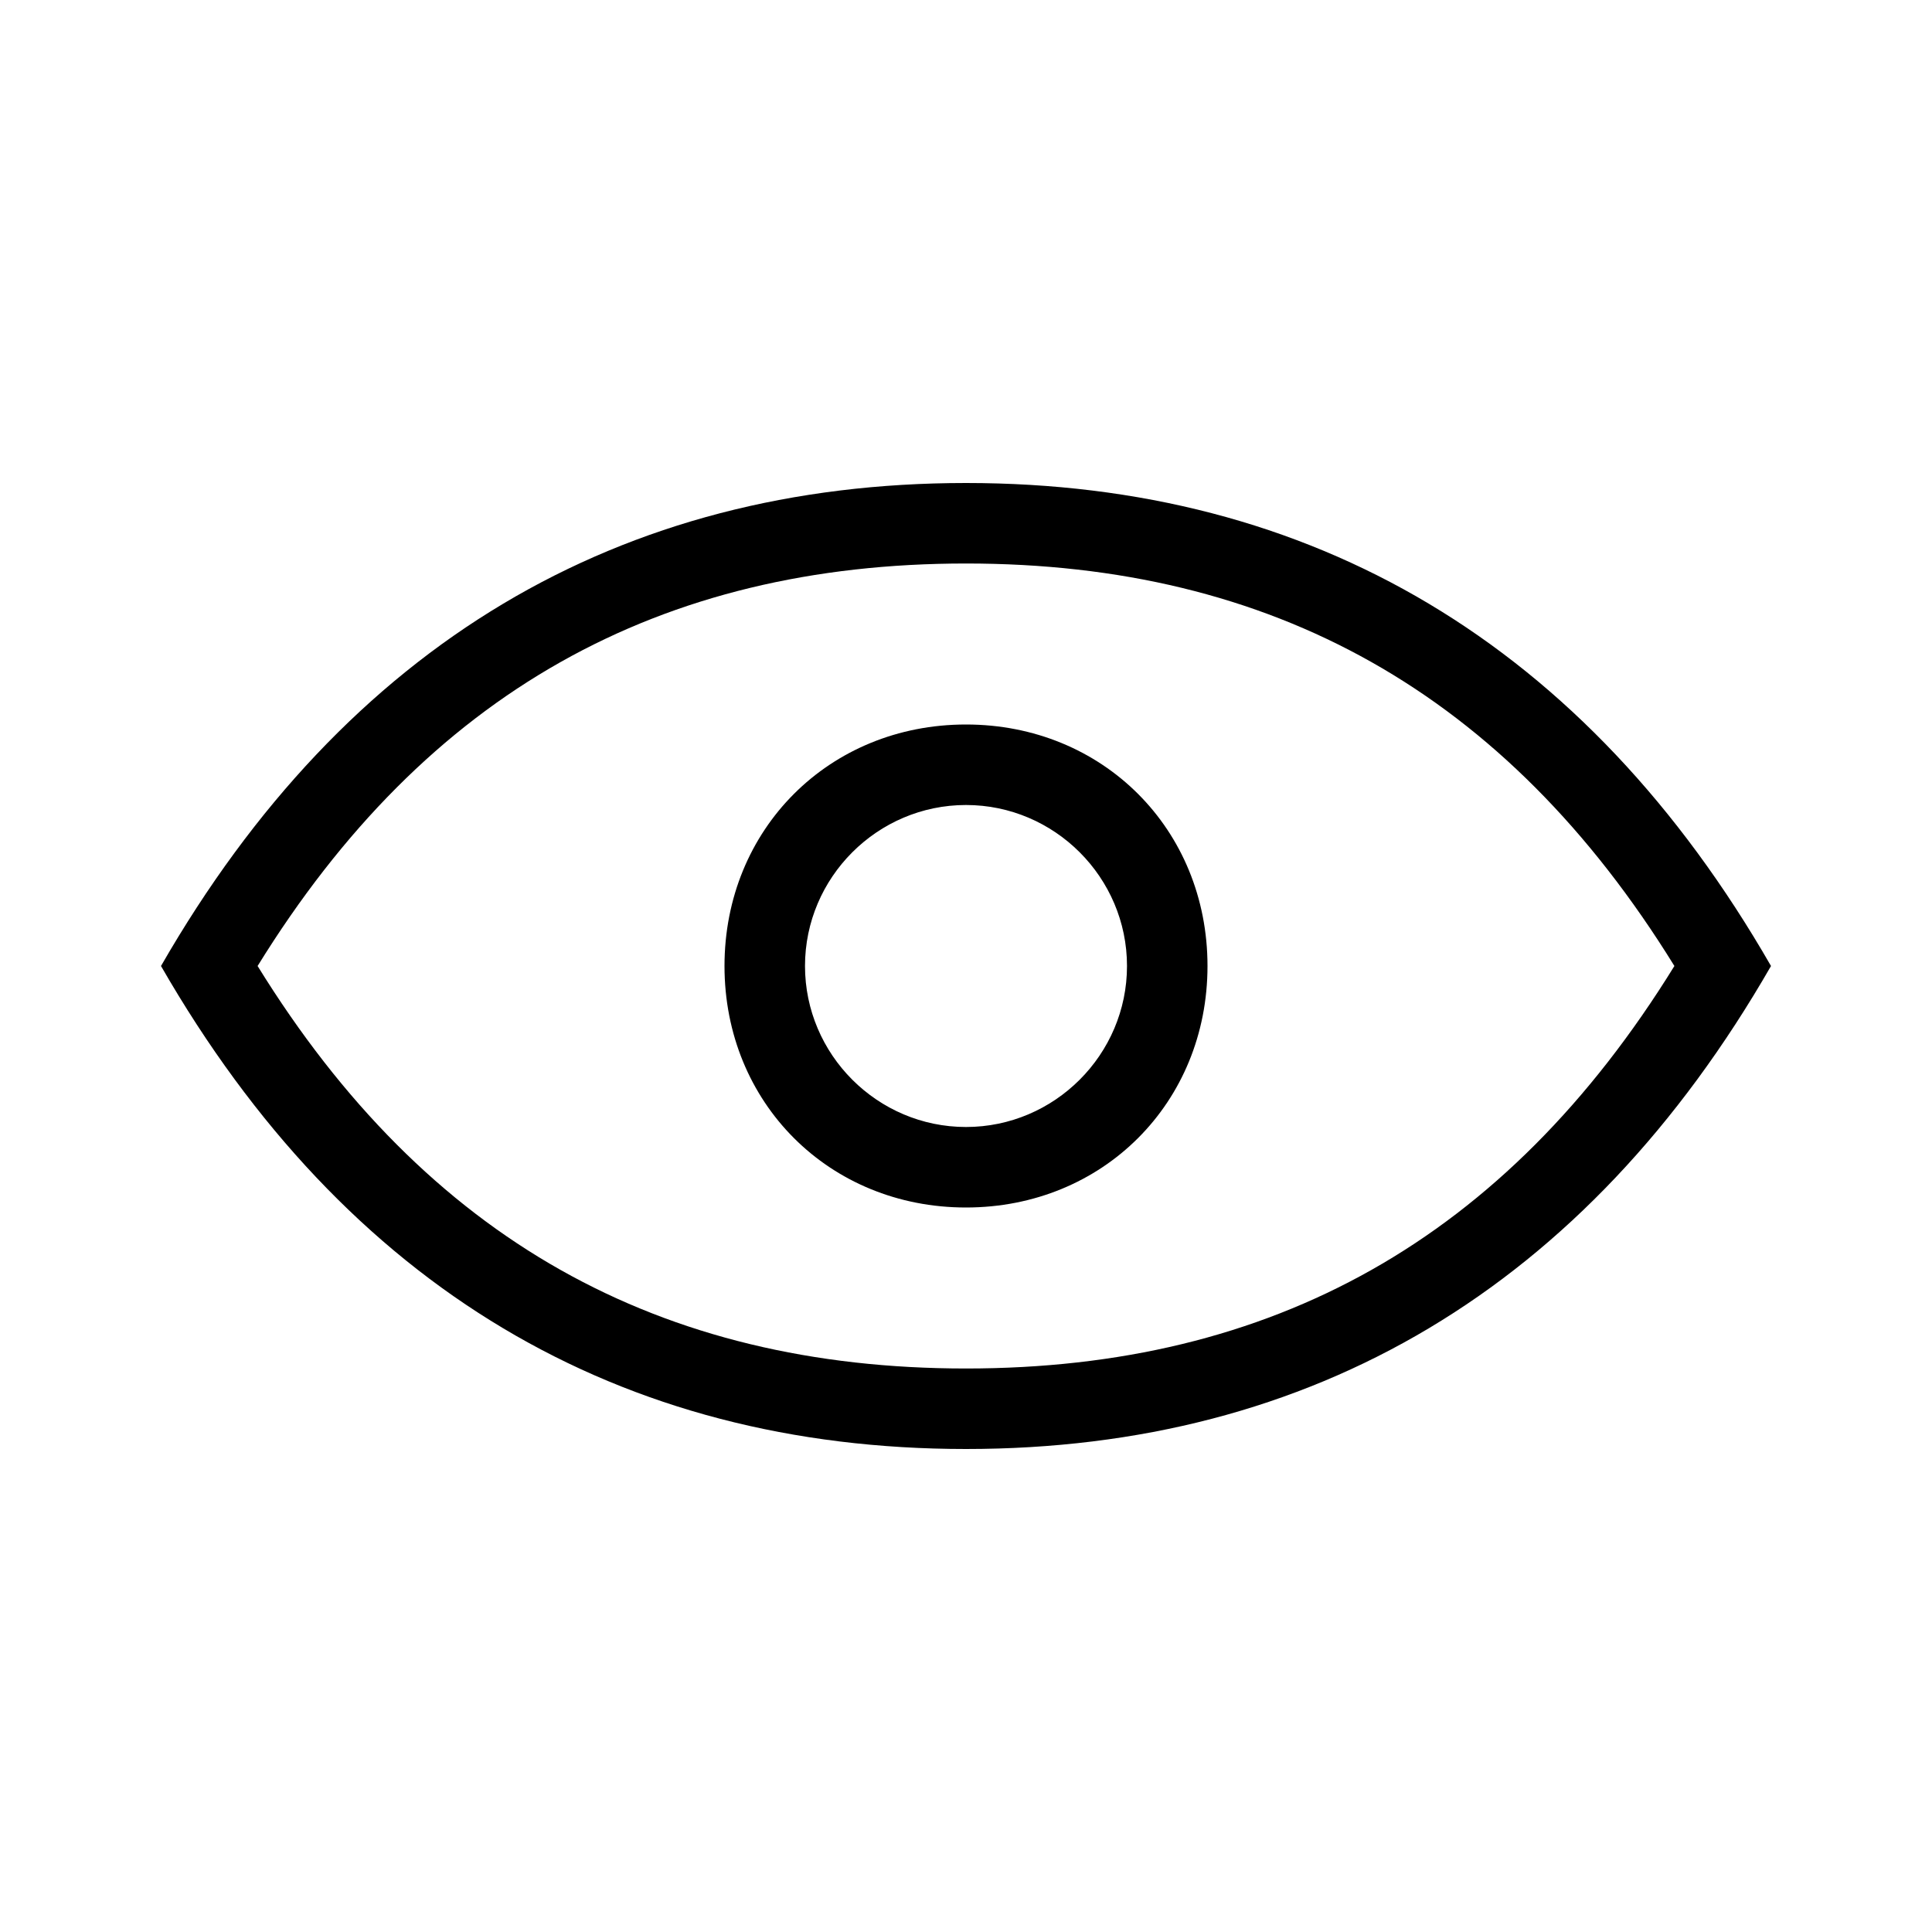
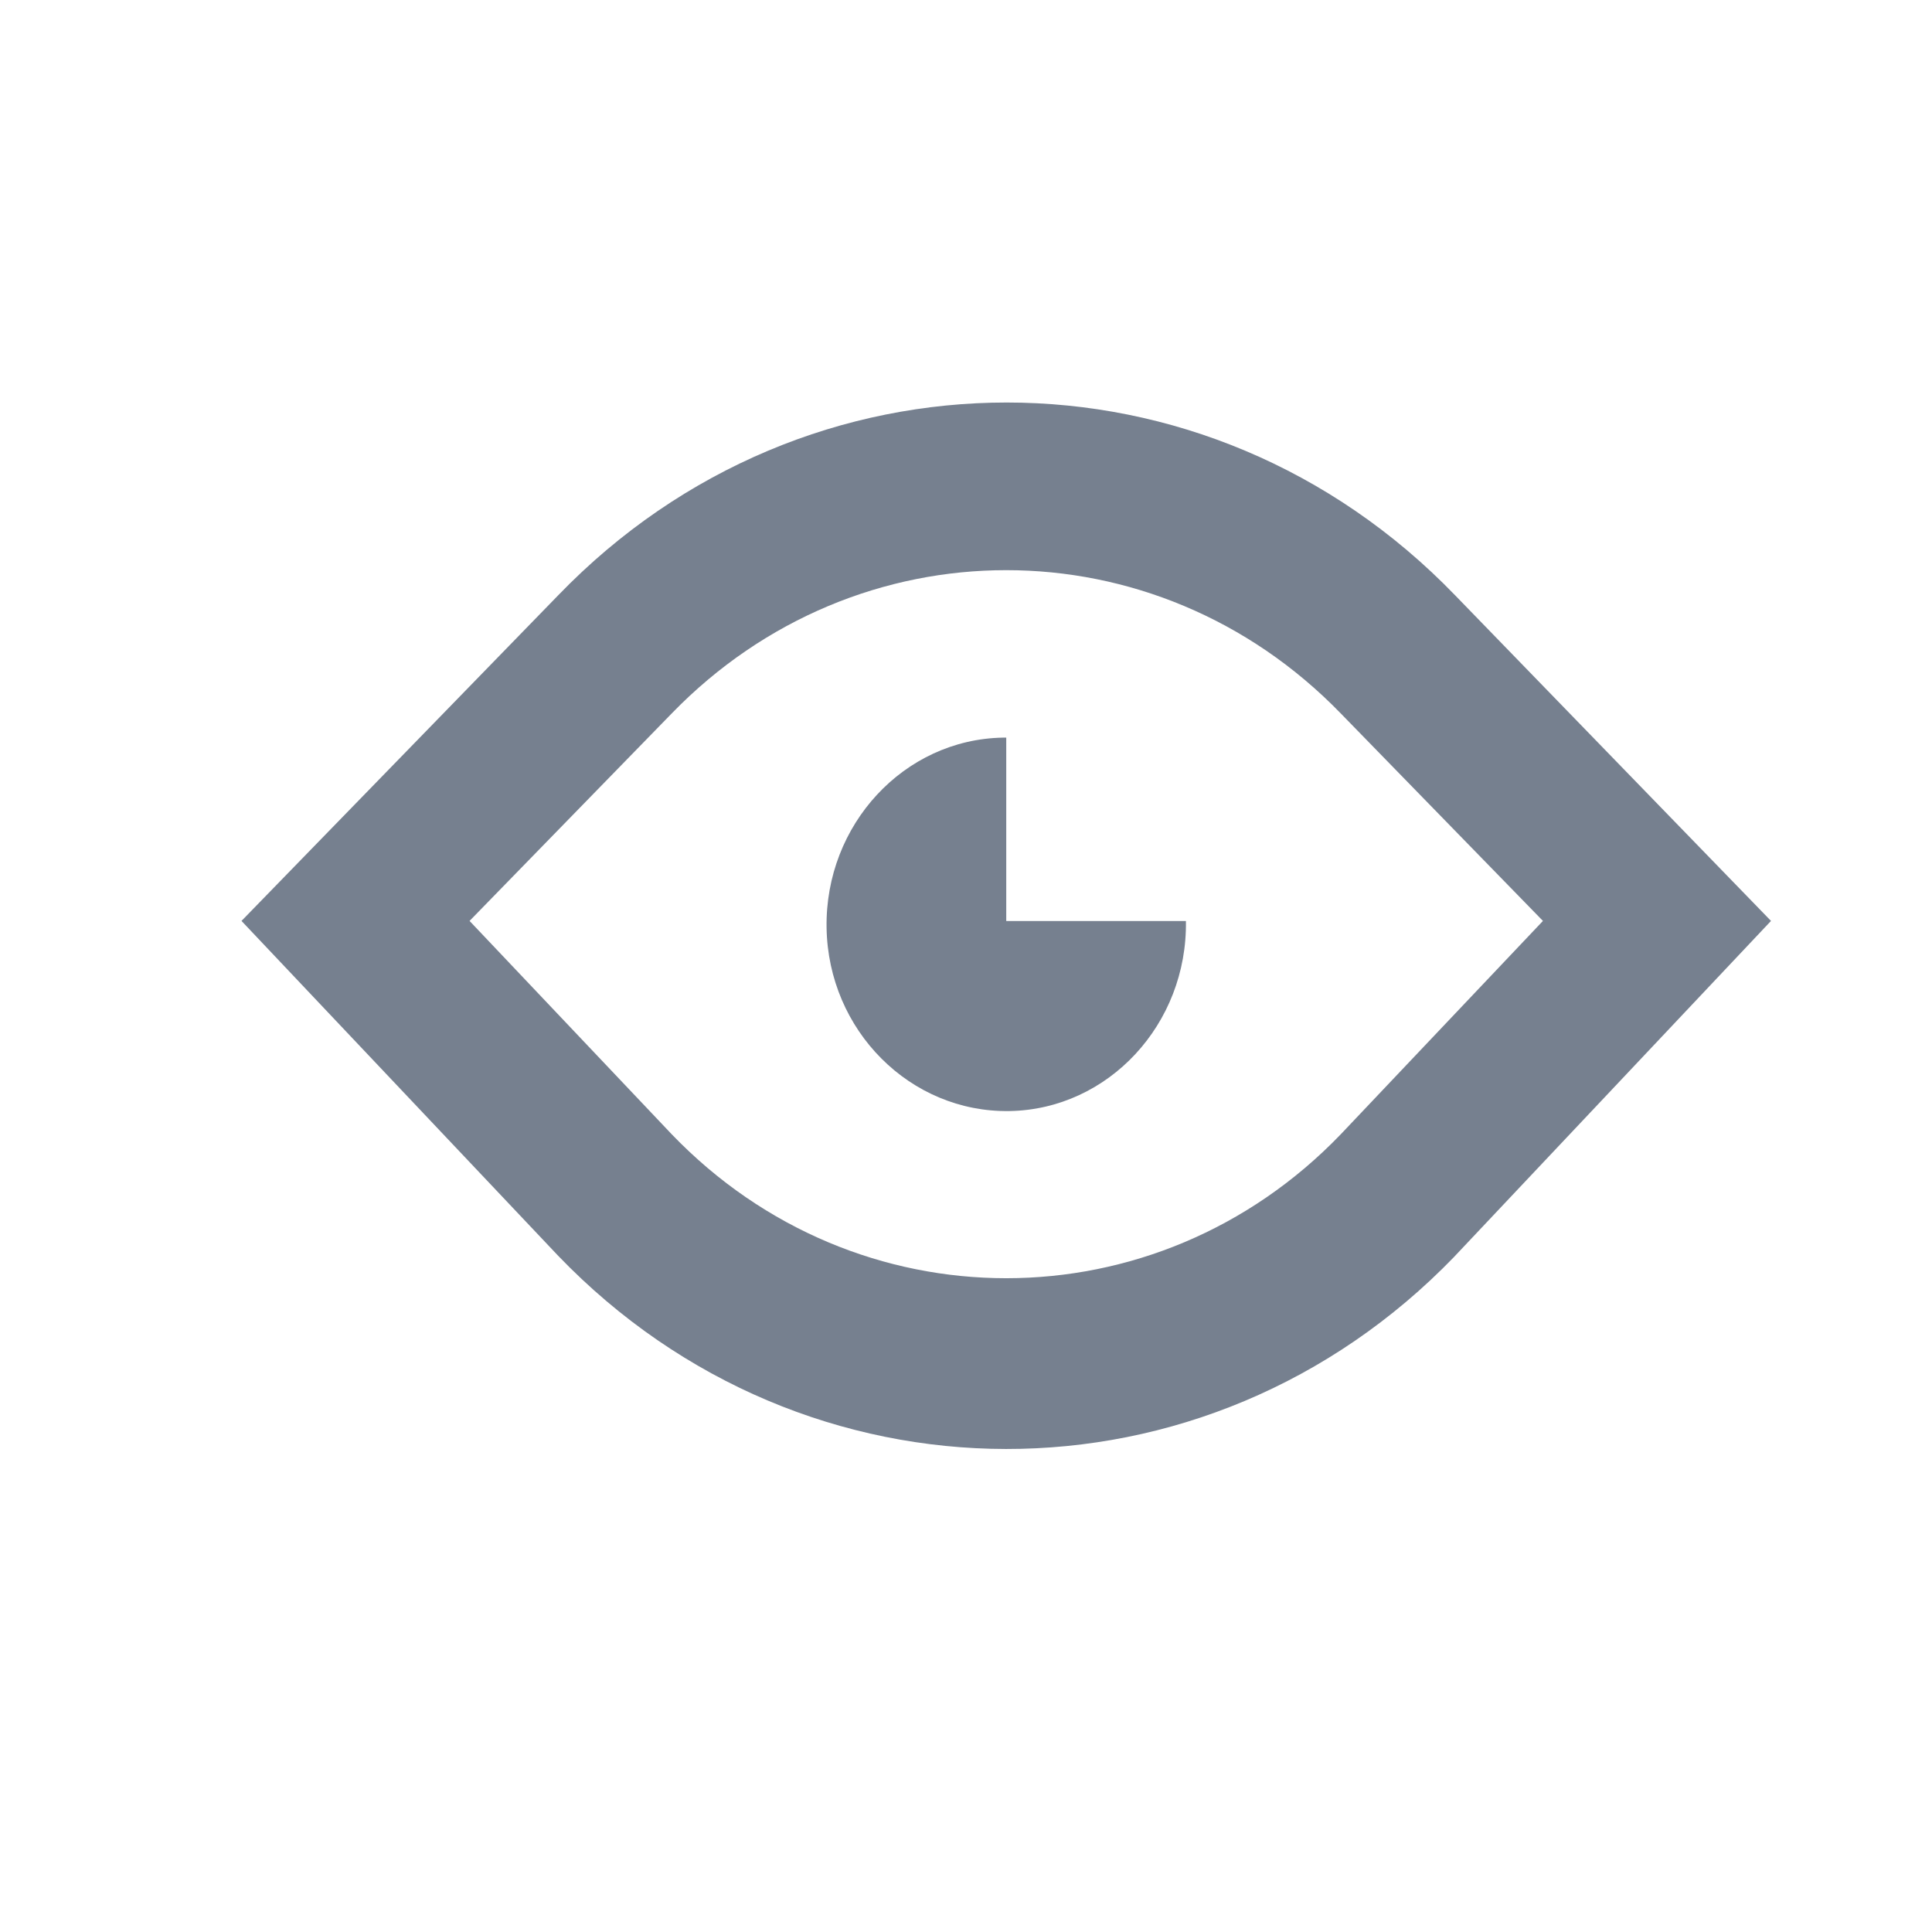
- <svg xmlns="http://www.w3.org/2000/svg" t="1583163404141" class="icon" viewBox="0 0 1024 1024" version="1.1" p-id="8030" width="200" height="200">
-   <path d="M512 298.667c-162.133 0-285.867 68.267-375.467 213.333 89.6 145.067 213.333 213.333 375.467 213.333s285.867-68.267 375.467-213.333c-89.6-145.067-213.333-213.333-375.467-213.333z m0 469.333c-183.467 0-328.533-85.333-426.667-256 98.133-170.667 243.2-256 426.667-256s328.533 85.333 426.667 256c-98.133 170.667-243.2 256-426.667 256z m0-170.667c46.933 0 85.333-38.4 85.333-85.333s-38.4-85.333-85.333-85.333-85.333 38.4-85.333 85.333 38.4 85.333 85.333 85.333z m0 42.667c-72.533 0-128-55.467-128-128s55.467-128 128-128 128 55.467 128 128-55.467 128-128 128z" />
+ <svg xmlns="http://www.w3.org/2000/svg" width="24" height="24" viewBox="0 0 24 24" fill="none">
+   <path d="M18.076 7.395C14.993 4.202 10.017 4.202 6.934 7.395L3 11.44L6.934 15.6C10.007 18.793 14.983 18.803 18.066 15.611L18.076 15.6L22 11.44L18.076 7.395ZM16.654 14.092C14.362 16.474 10.638 16.474 8.346 14.092L5.833 11.44L8.346 8.861C10.648 6.49 14.352 6.49 16.654 8.861L19.167 11.44L16.654 14.092Z" fill="#76808F" />
+   <path d="M14.732 11.441C14.752 12.72 13.771 13.781 12.54 13.802C11.309 13.822 10.288 12.803 10.268 11.524C10.248 10.245 11.229 9.184 12.46 9.163C12.47 9.163 12.49 9.163 12.5 9.163V11.441H14.732Z" fill="#76808F" />
</svg>
